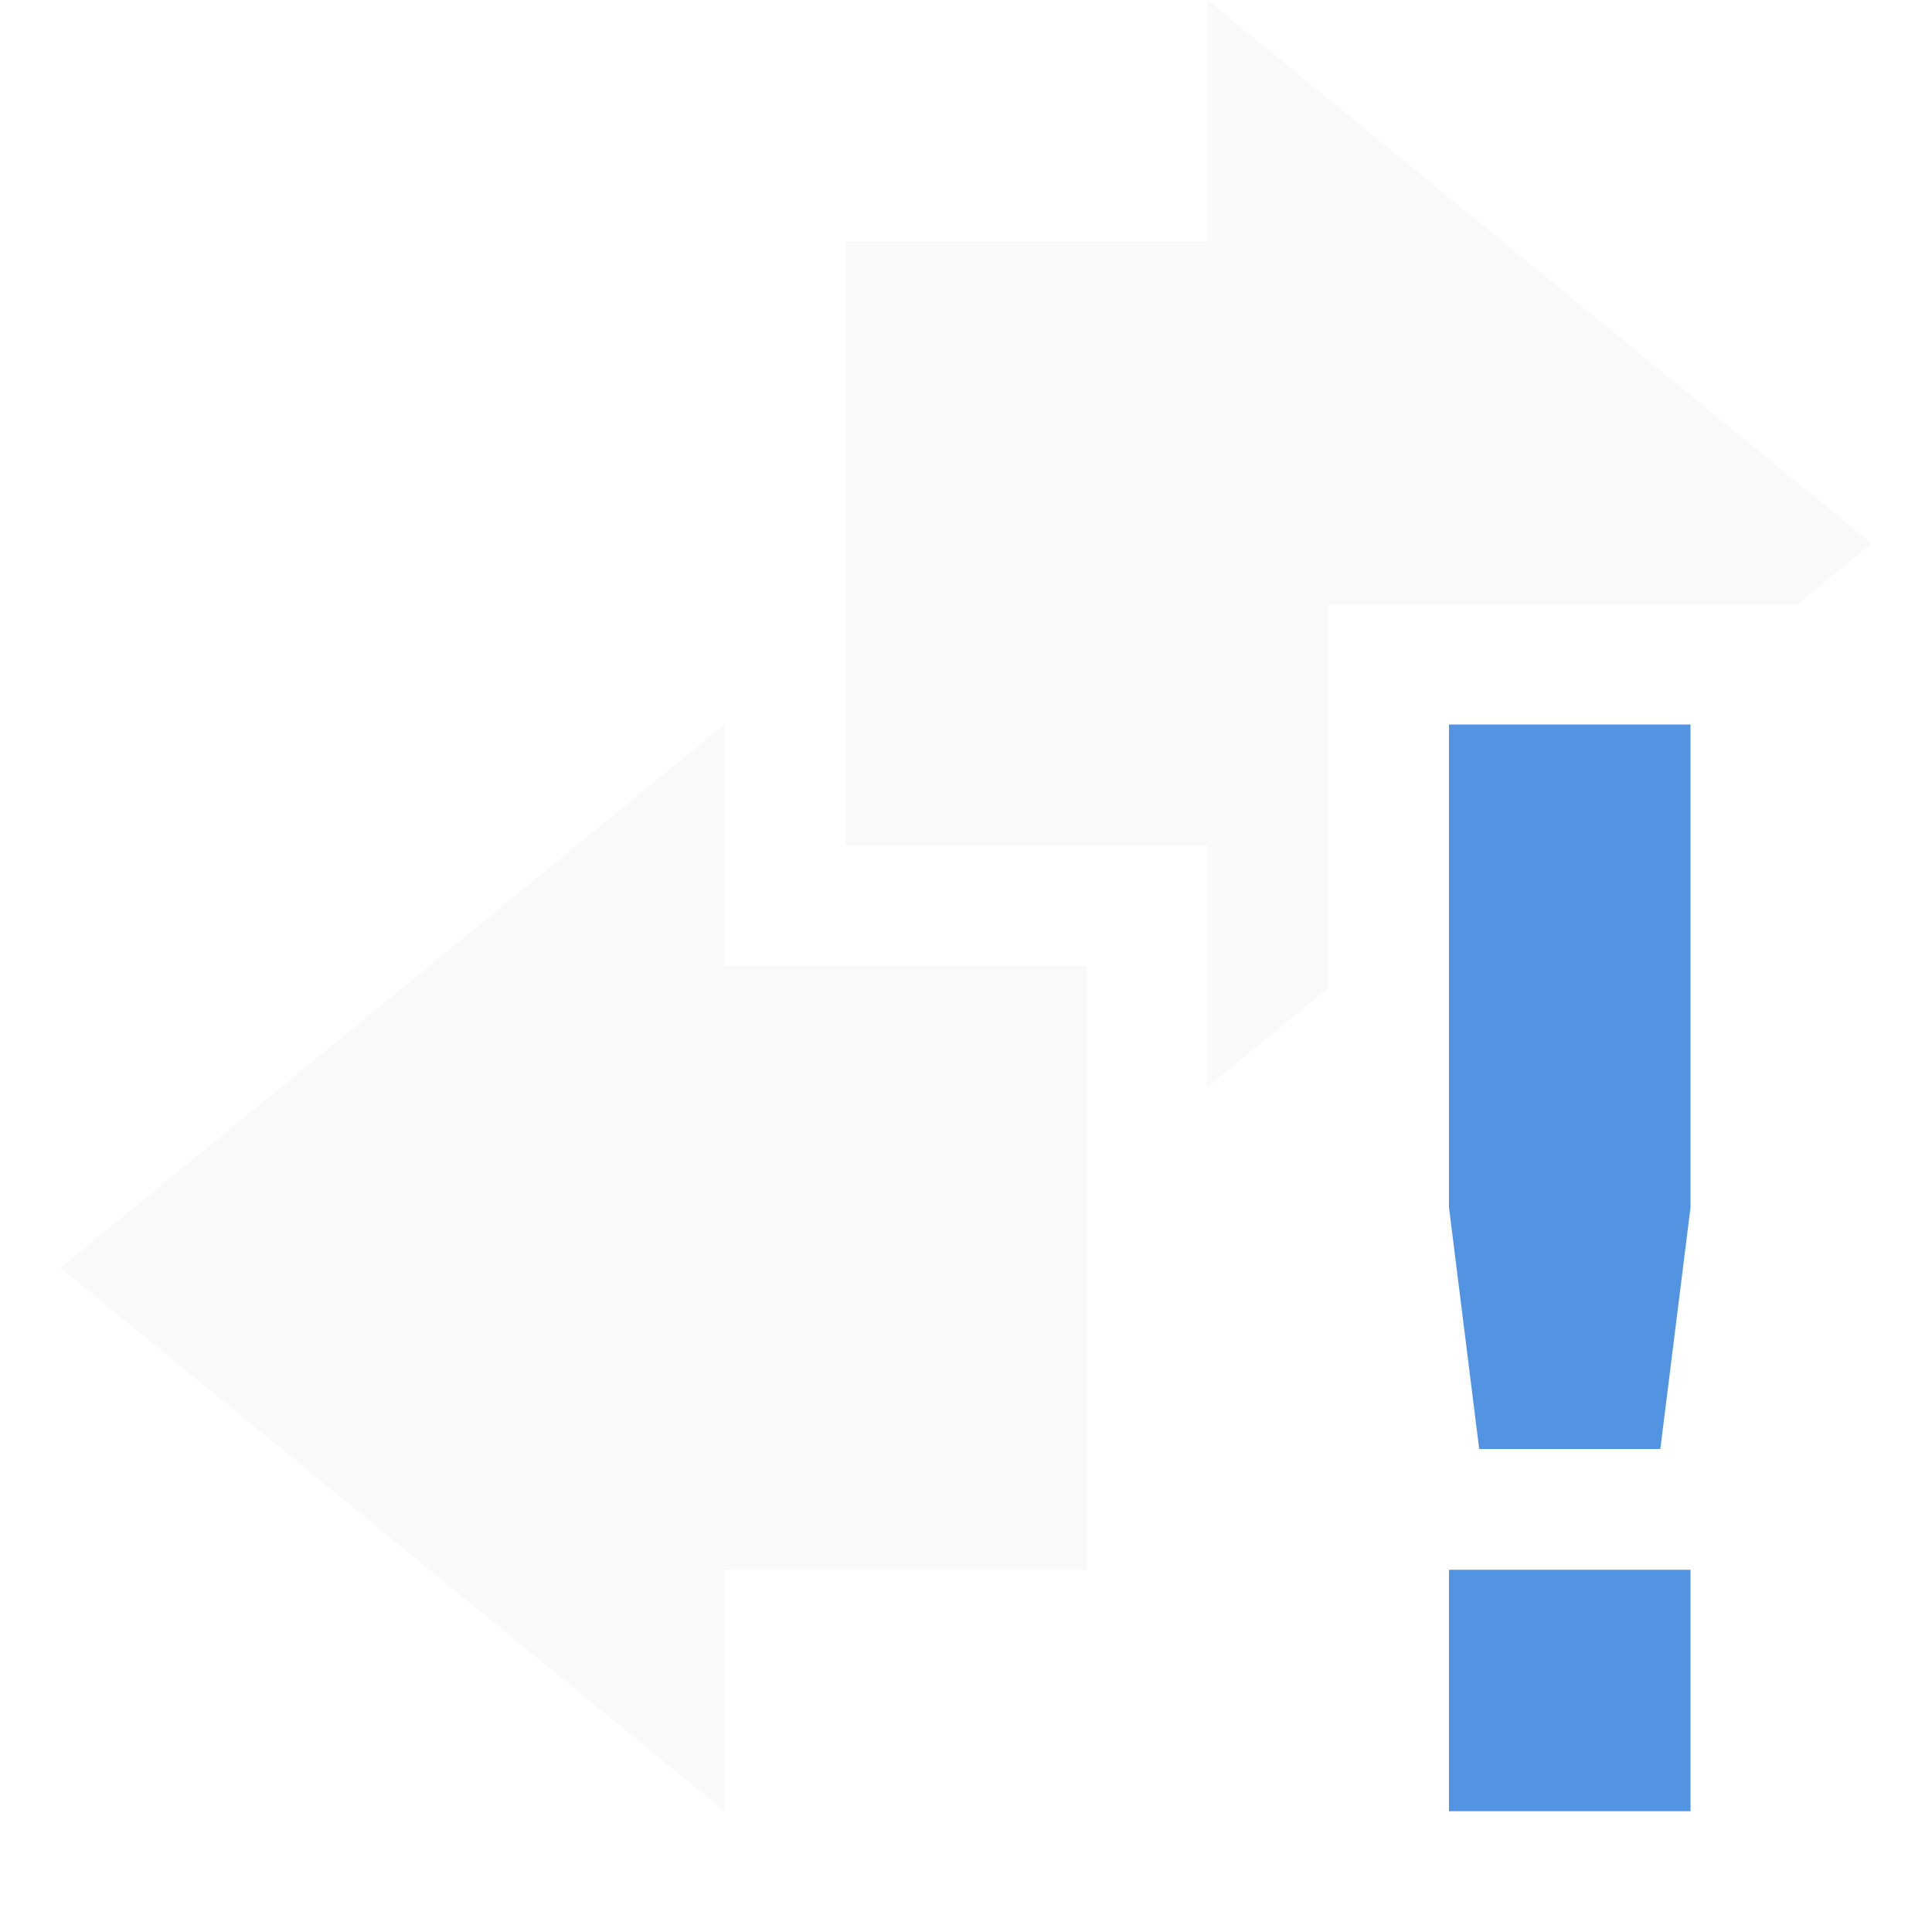
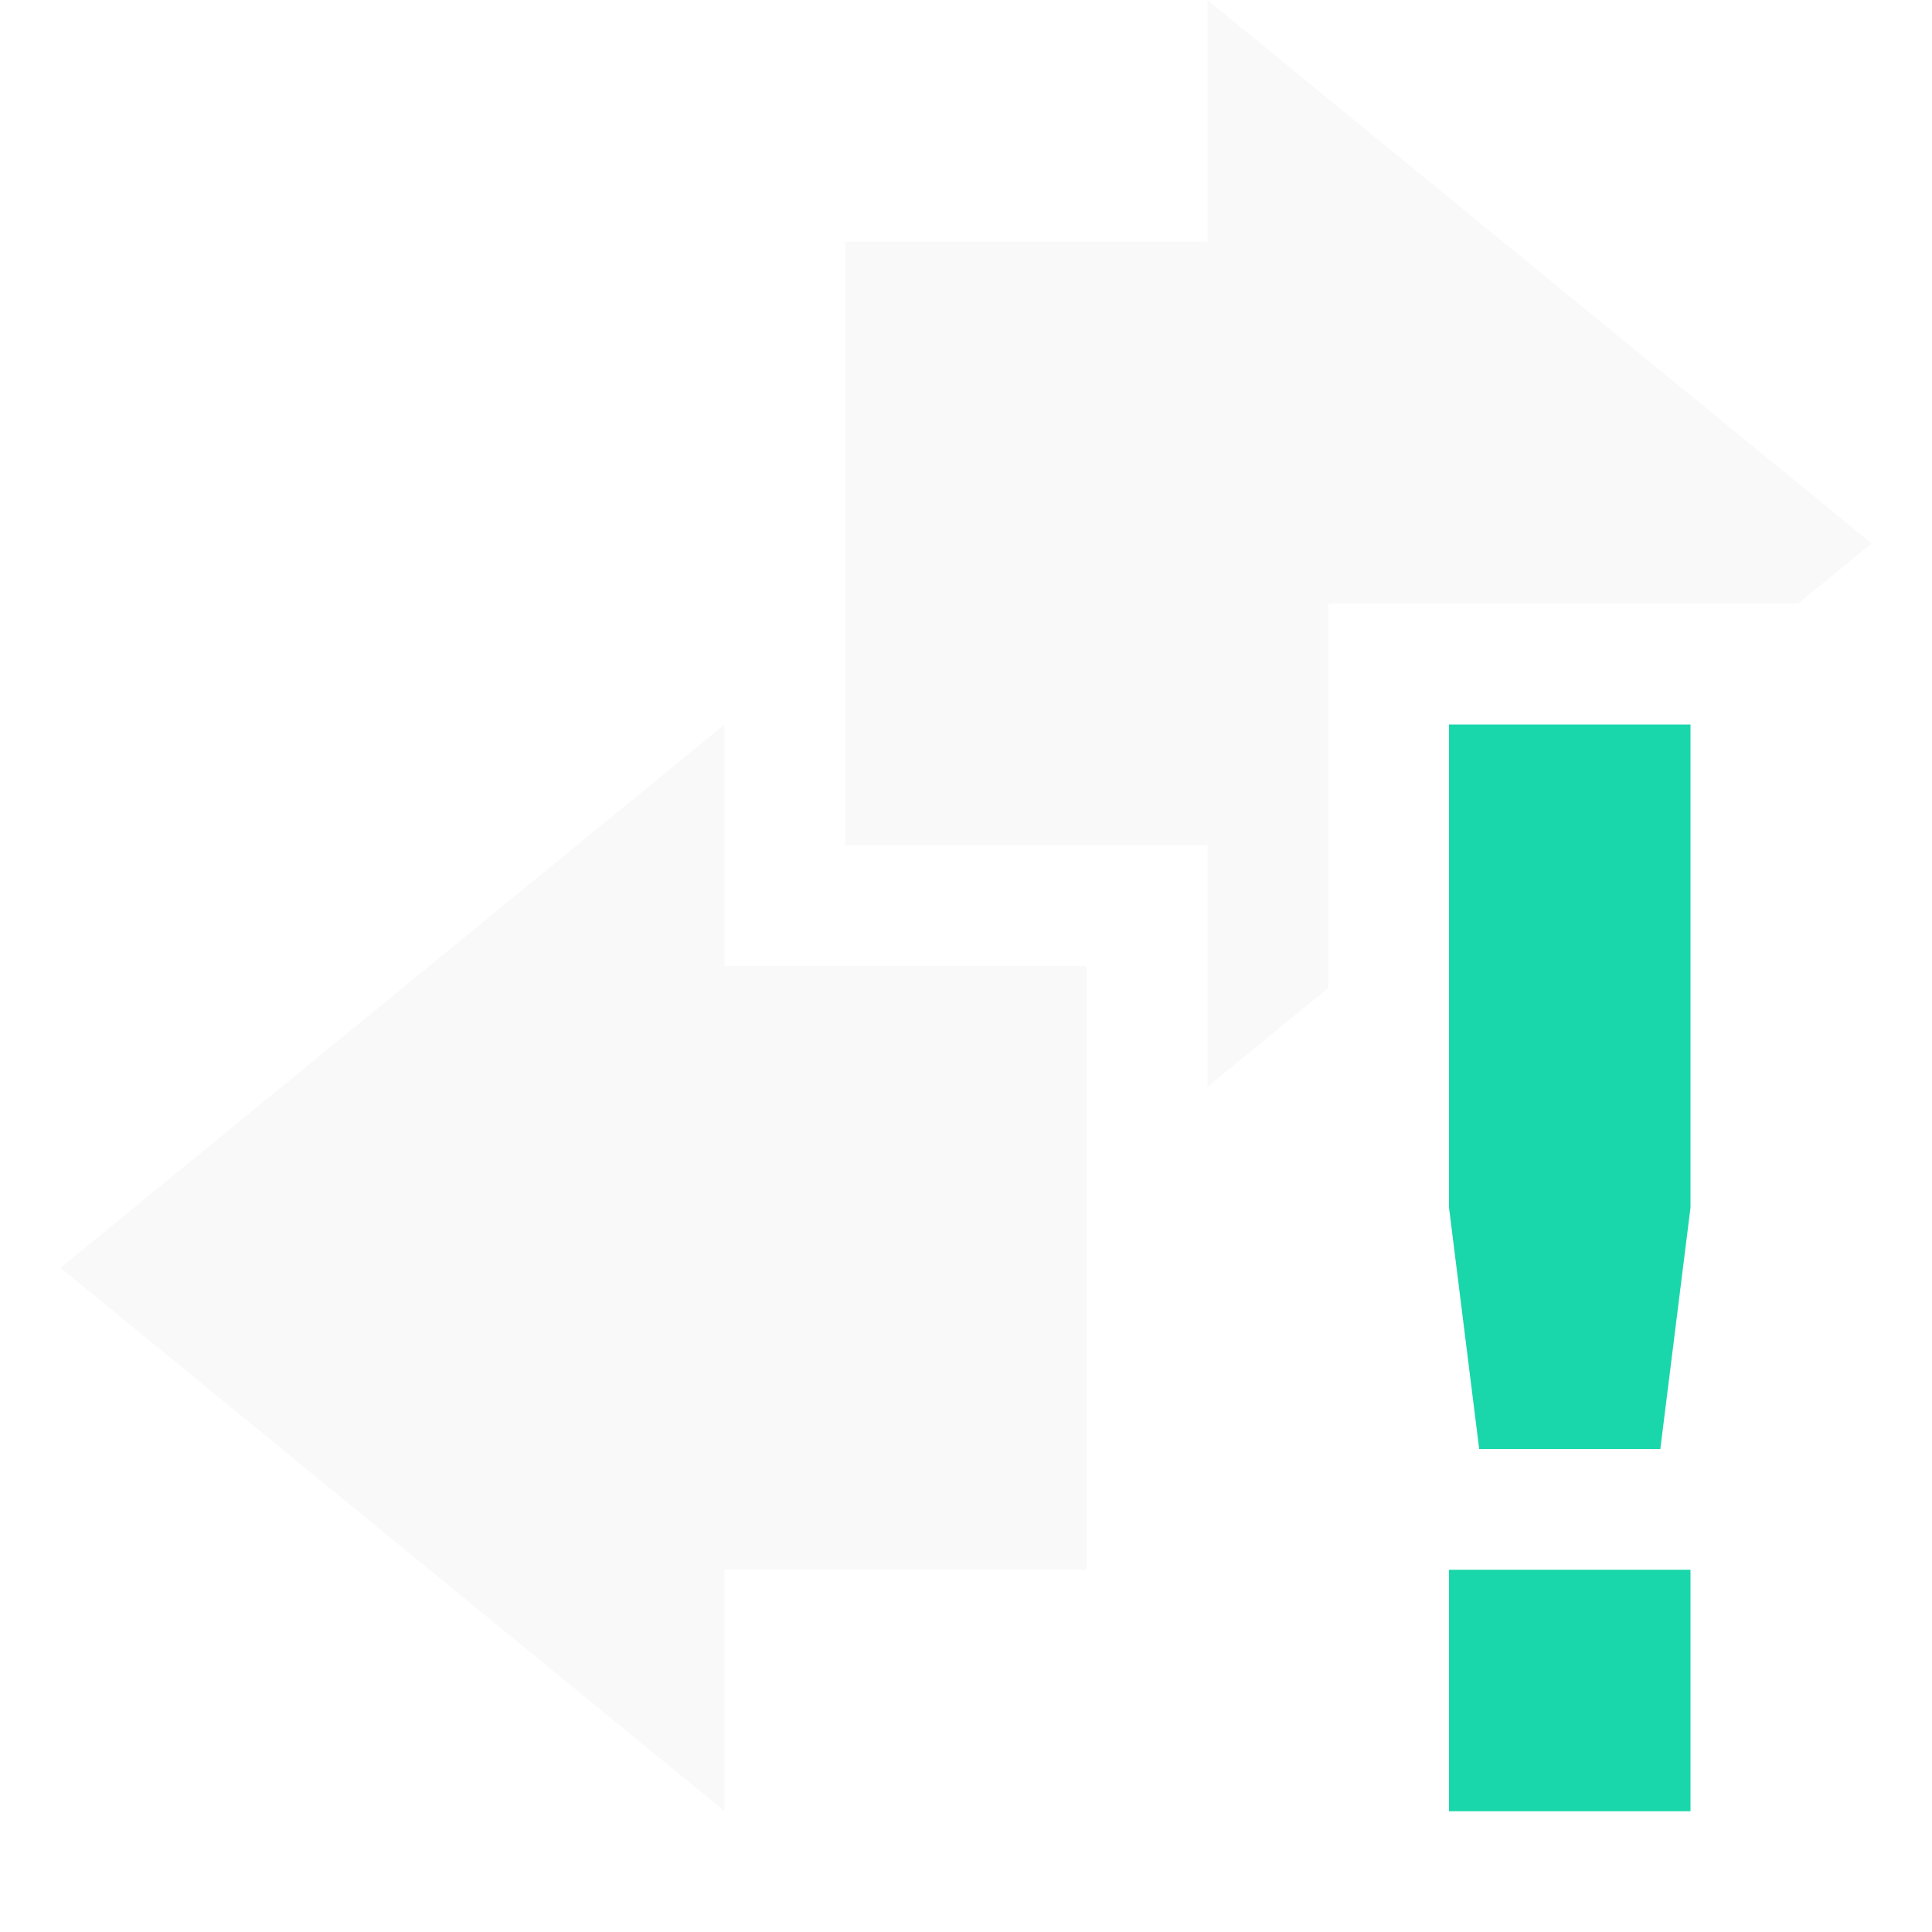
<svg xmlns="http://www.w3.org/2000/svg" width="16" height="16" version="1.1">
-   <path style="fill:#ececec;opacity:0.3" d="M 10 0 L 10 2 L 7 2 L 7 7 L 10 7 L 10 9 L 11 8.182 L 11 5 L 14.889 5 L 15.5 4.5 L 10 0 z" />
-   <path style="fill:#ececec;opacity:0.3" d="M 6,6 0.5,10.5 6,15 V 13 H 9 V 8 H 6 Z" />
-   <path style="fill:#5294e2" class="warning" d="M 12,6 V 10 L 12.25,12 H 13.75 L 14,10 V 6 Z M 12,13 V 15 H 14 V 13 Z" />
+   <defs>
+     <style id="current-color-scheme" type="text/css">
+    .ColorScheme-Text { color: #ececec; } .ColorScheme-Highlight { color: #1AD6AB; }
+   </style>
+     <linearGradient id="arrongin" x1="0%" x2="0%" y1="0%" y2="100%">
+       <stop offset="0%" stop-color="#dd9b44" stop-opacity="1" />
+       <stop offset="100%" stop-color="#ad6c16" stop-opacity="1" />
+     </linearGradient>
+     <linearGradient id="aurora" x1="0%" x2="0%" y1="0%" y2="100%">
+       <stop offset="0%" stop-color="#09D4DF" stop-opacity="1" />
+       <stop offset="100%" stop-color="#9269F4" stop-opacity="1" />
+     </linearGradient>
+     <linearGradient id="cyberneon" x1="0%" x2="0%" y1="0%" y2="100%">
+       <stop offset="0" stop-color="#0abdc6" stop-opacity="1" />
+       <stop offset="1" stop-color="#ea00d9" stop-opacity="1" />
+     </linearGradient>
+     <linearGradient id="fitdance" x1="0%" x2="0%" y1="0%" y2="100%">
+       <stop offset="0%" stop-color="#1AD6AB" stop-opacity="1" />
+       <stop offset="100%" stop-color="#329DB6" stop-opacity="1" />
+     </linearGradient>
+     <linearGradient id="oomox" x1="0%" x2="0%" y1="0%" y2="100%">
+       <stop offset="0%" stop-color="#efefe7" stop-opacity="1" />
+       <stop offset="100%" stop-color="#8f8f8b" stop-opacity="1" />
+     </linearGradient>
+     <linearGradient id="rainblue" x1="0%" x2="0%" y1="0%" y2="100%">
+       <stop offset="0%" stop-color="#00F260" stop-opacity="1" />
+       <stop offset="100%" stop-color="#0575E6" stop-opacity="1" />
+     </linearGradient>
+     <linearGradient id="sunrise" x1="0%" x2="0%" y1="0%" y2="100%">
+       <stop offset="0%" stop-color="#FF8501" stop-opacity="1" />
+       <stop offset="100%" stop-color="#FFCB01" stop-opacity="1" />
+     </linearGradient>
+     <linearGradient id="telinkrin" x1="0%" x2="0%" y1="0%" y2="100%">
+       <stop offset="0%" stop-color="#b2ced6" stop-opacity="1" />
+       <stop offset="100%" stop-color="#6da5b7" stop-opacity="1" />
+     </linearGradient>
+     <linearGradient id="60spsycho" x1="0%" x2="0%" y1="0%" y2="100%">
+       <stop offset="0%" stop-color="#df5940" stop-opacity="1" />
+       <stop offset="25%" stop-color="#d8d15f" stop-opacity="1" />
+       <stop offset="50%" stop-color="#e9882a" stop-opacity="1" />
+       <stop offset="100%" stop-color="#279362" stop-opacity="1" />
+     </linearGradient>
+     <linearGradient id="90ssummer" x1="0%" x2="0%" y1="0%" y2="100%">
+       <stop offset="0%" stop-color="#f618c7" stop-opacity="1" />
+       <stop offset="20%" stop-color="#94ffab" stop-opacity="1" />
+       <stop offset="50%" stop-color="#fbfd54" stop-opacity="1" />
+       <stop offset="100%" stop-color="#0f83ae" stop-opacity="1" />
+     </linearGradient>
+   </defs>
+   <path fill="currentColor" class="ColorScheme-Text" opacity="0.3" d="M 10 0 L 10 2 L 7 2 L 7 7 L 10 7 L 10 9 L 11 8.182 L 11 5 L 14.889 5 L 15.5 4.5 L 10 0 z" />
+   <path fill="currentColor" class="ColorScheme-Text" opacity="0.3" d="M 6,6 0.5,10.5 6,15 V 13 H 9 V 8 H 6 Z" />
+   <path fill="currentColor" class="ColorScheme-Highlight warning" d="M 12,6 V 10 L 12.25,12 H 13.75 L 14,10 V 6 Z M 12,13 V 15 H 14 V 13 Z" />
</svg>
